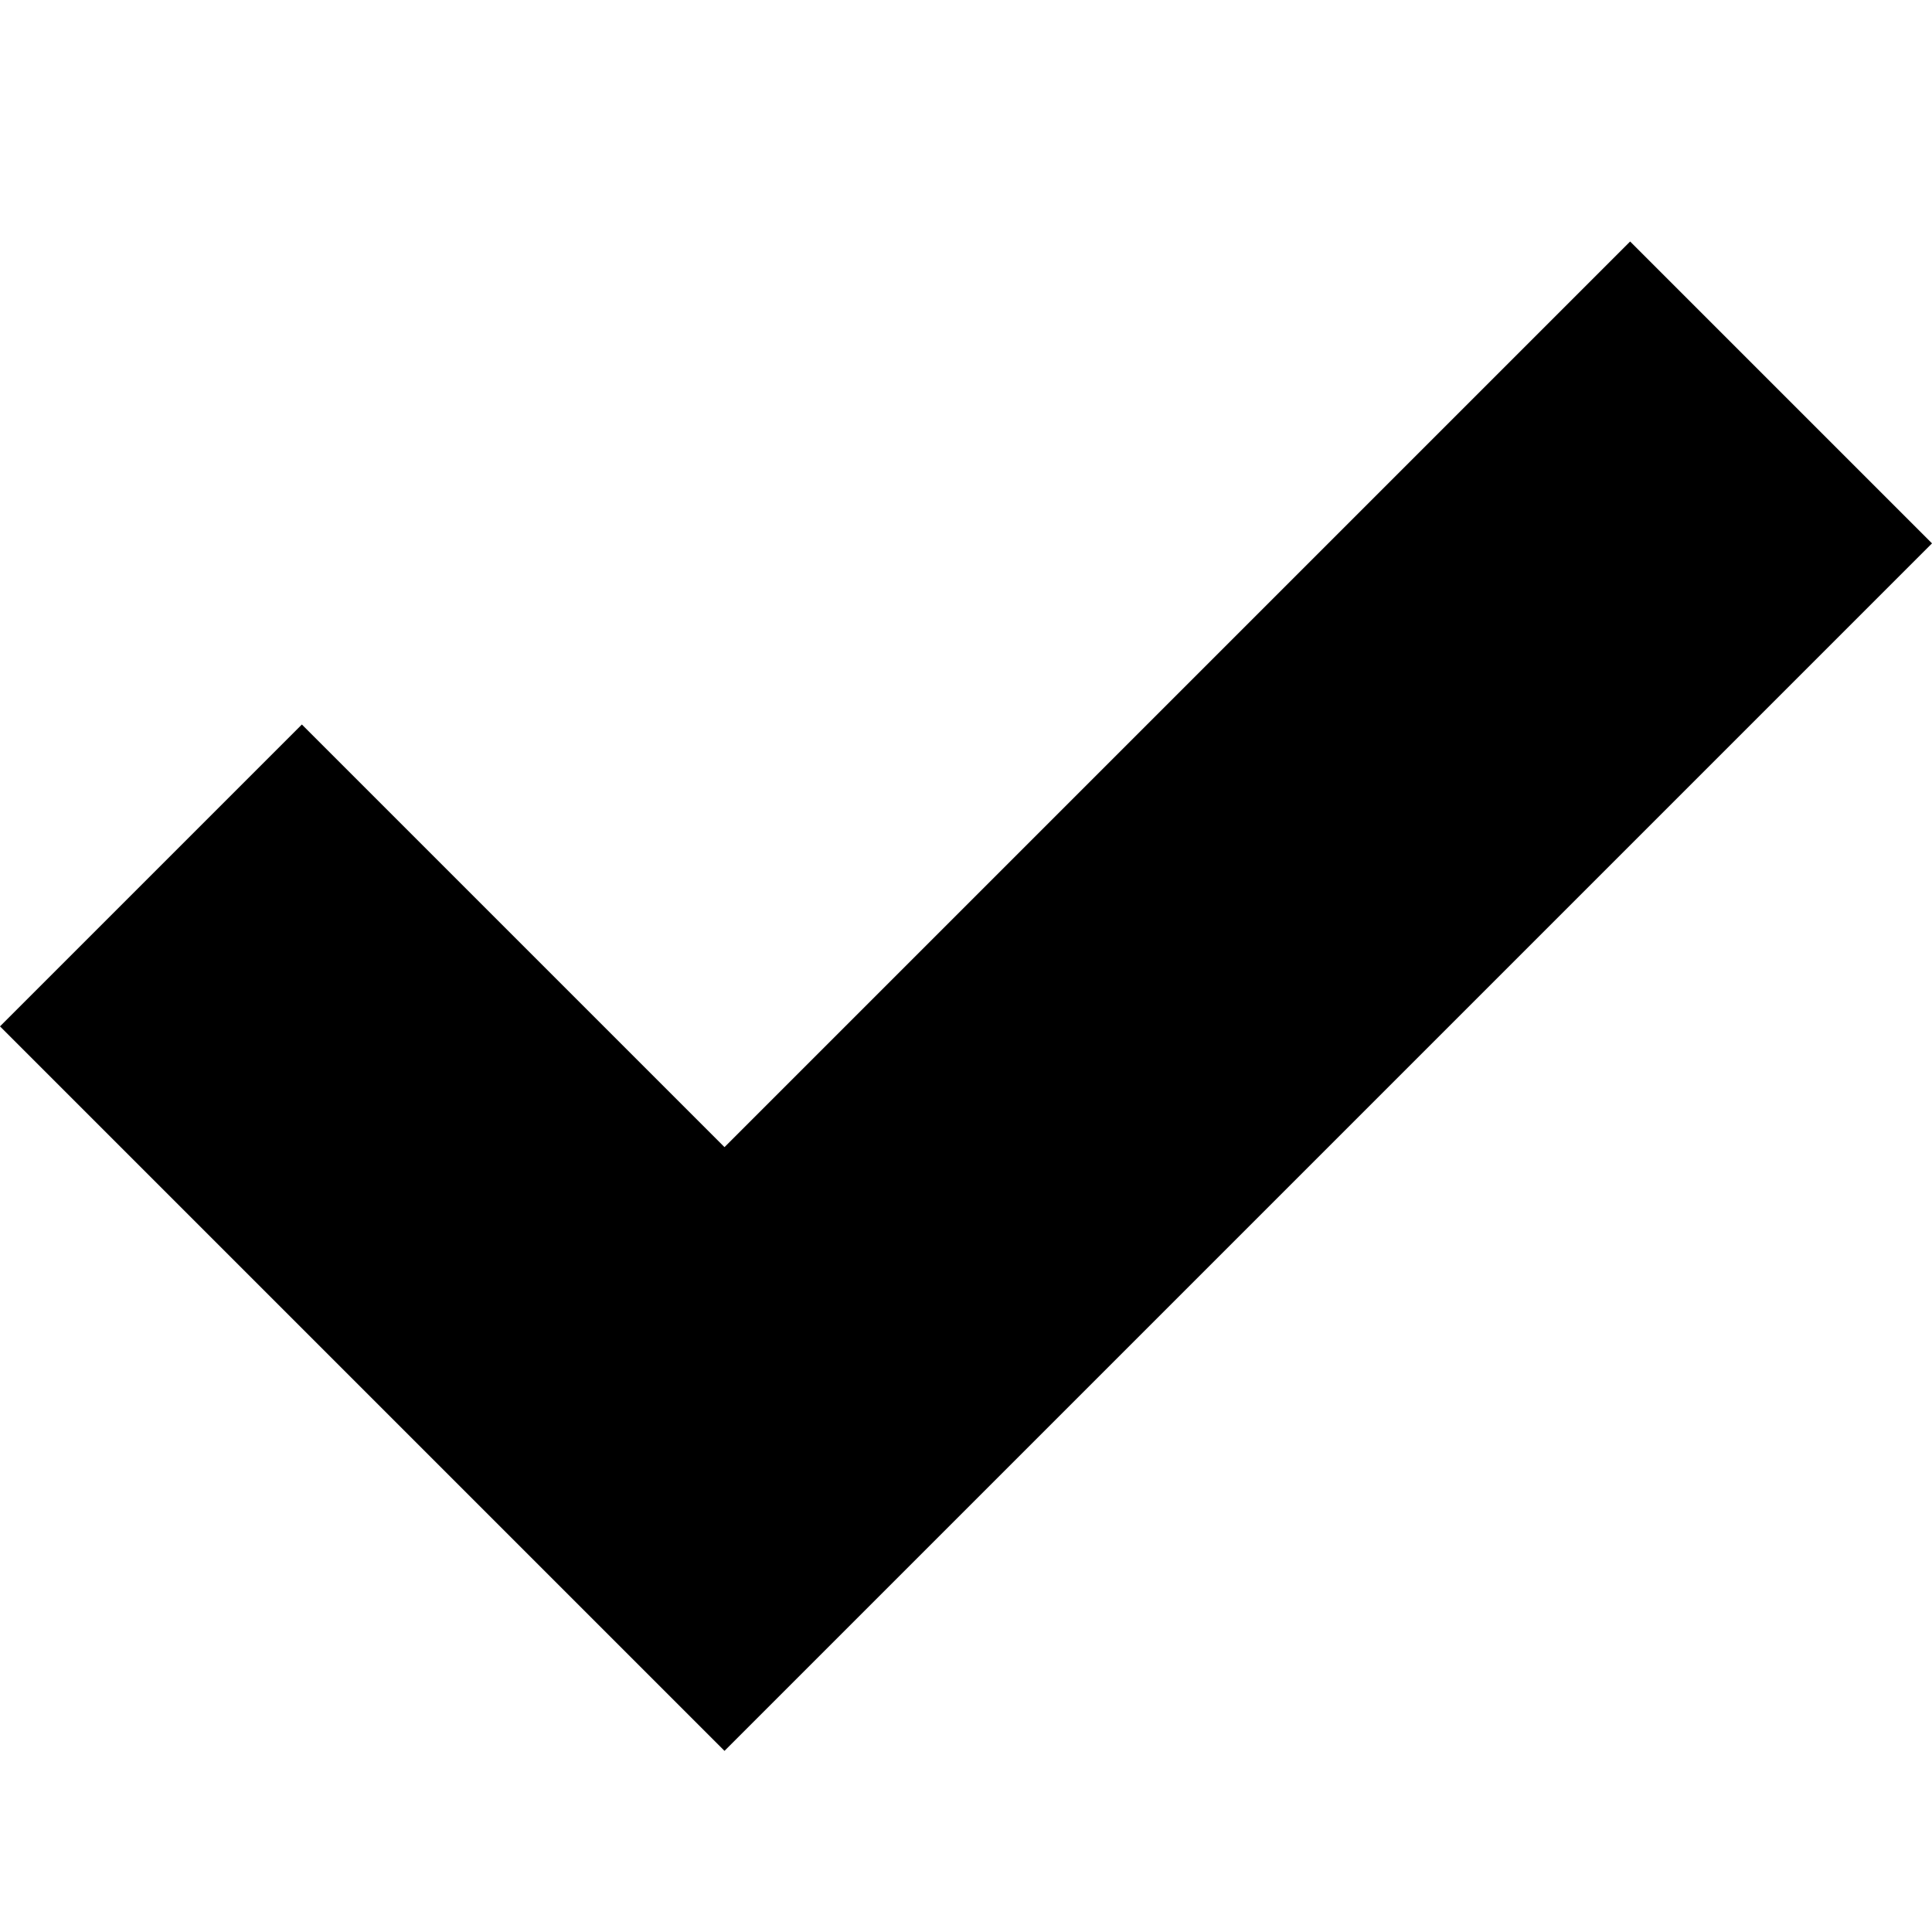
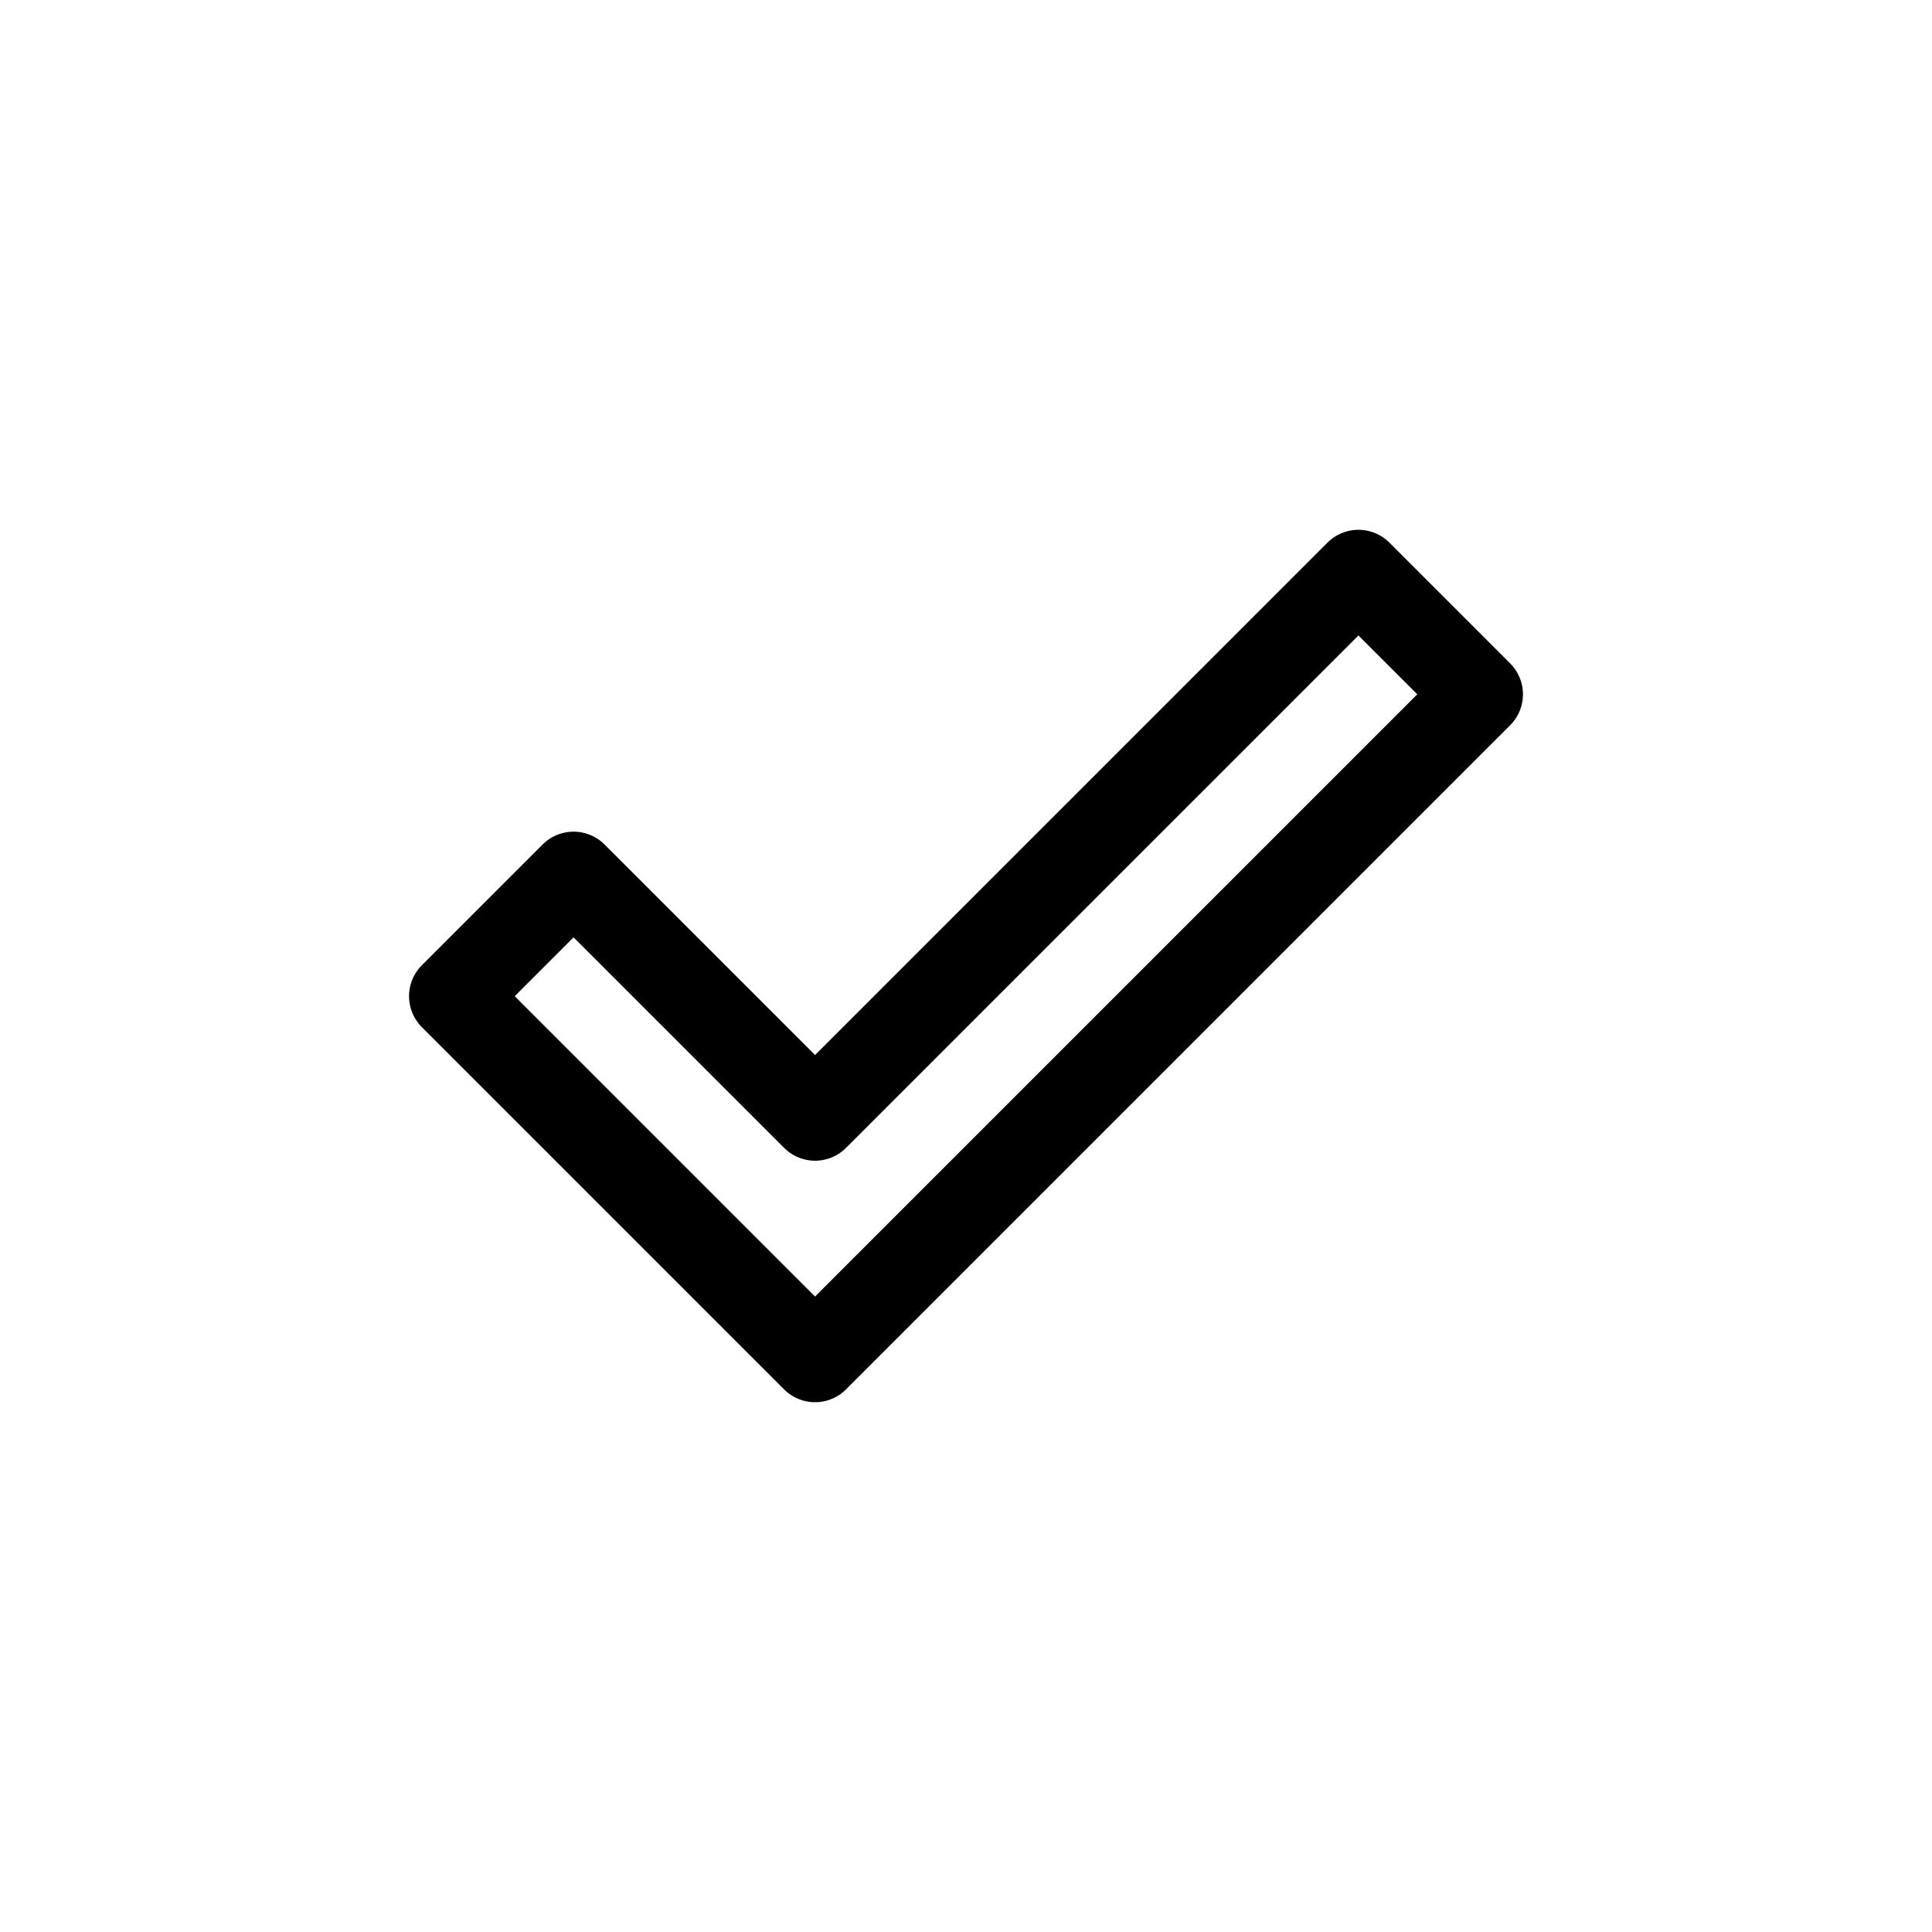
- <svg xmlns="http://www.w3.org/2000/svg" version="1.1" width="32" height="32" viewBox="0 0 32 32">
-   <g id="icomoon-ignore">
-     <line stroke-width="1" x1="" y1="" x2="" y2="" stroke="#449FDB" opacity="" />
-   </g>
-   <path d="M27 4l-15 15-7-7-5 5 12 12 20-20z" fill="#000000" />
+ <svg xmlns="http://www.w3.org/2000/svg" id="cat-pg" viewBox="0 0 32 32">
+   <defs>
+     <style>.cls-1{fill:none;stroke:#000;stroke-linejoin:round;stroke-width:1.45px;}</style>
+   </defs>
+   <polygon class="cls-1" points="7.5 16.5 9.5 14.5 13.5 18.5 22.5 9.5 24.5 11.5 13.5 22.5 7.5 16.5" />
</svg>
